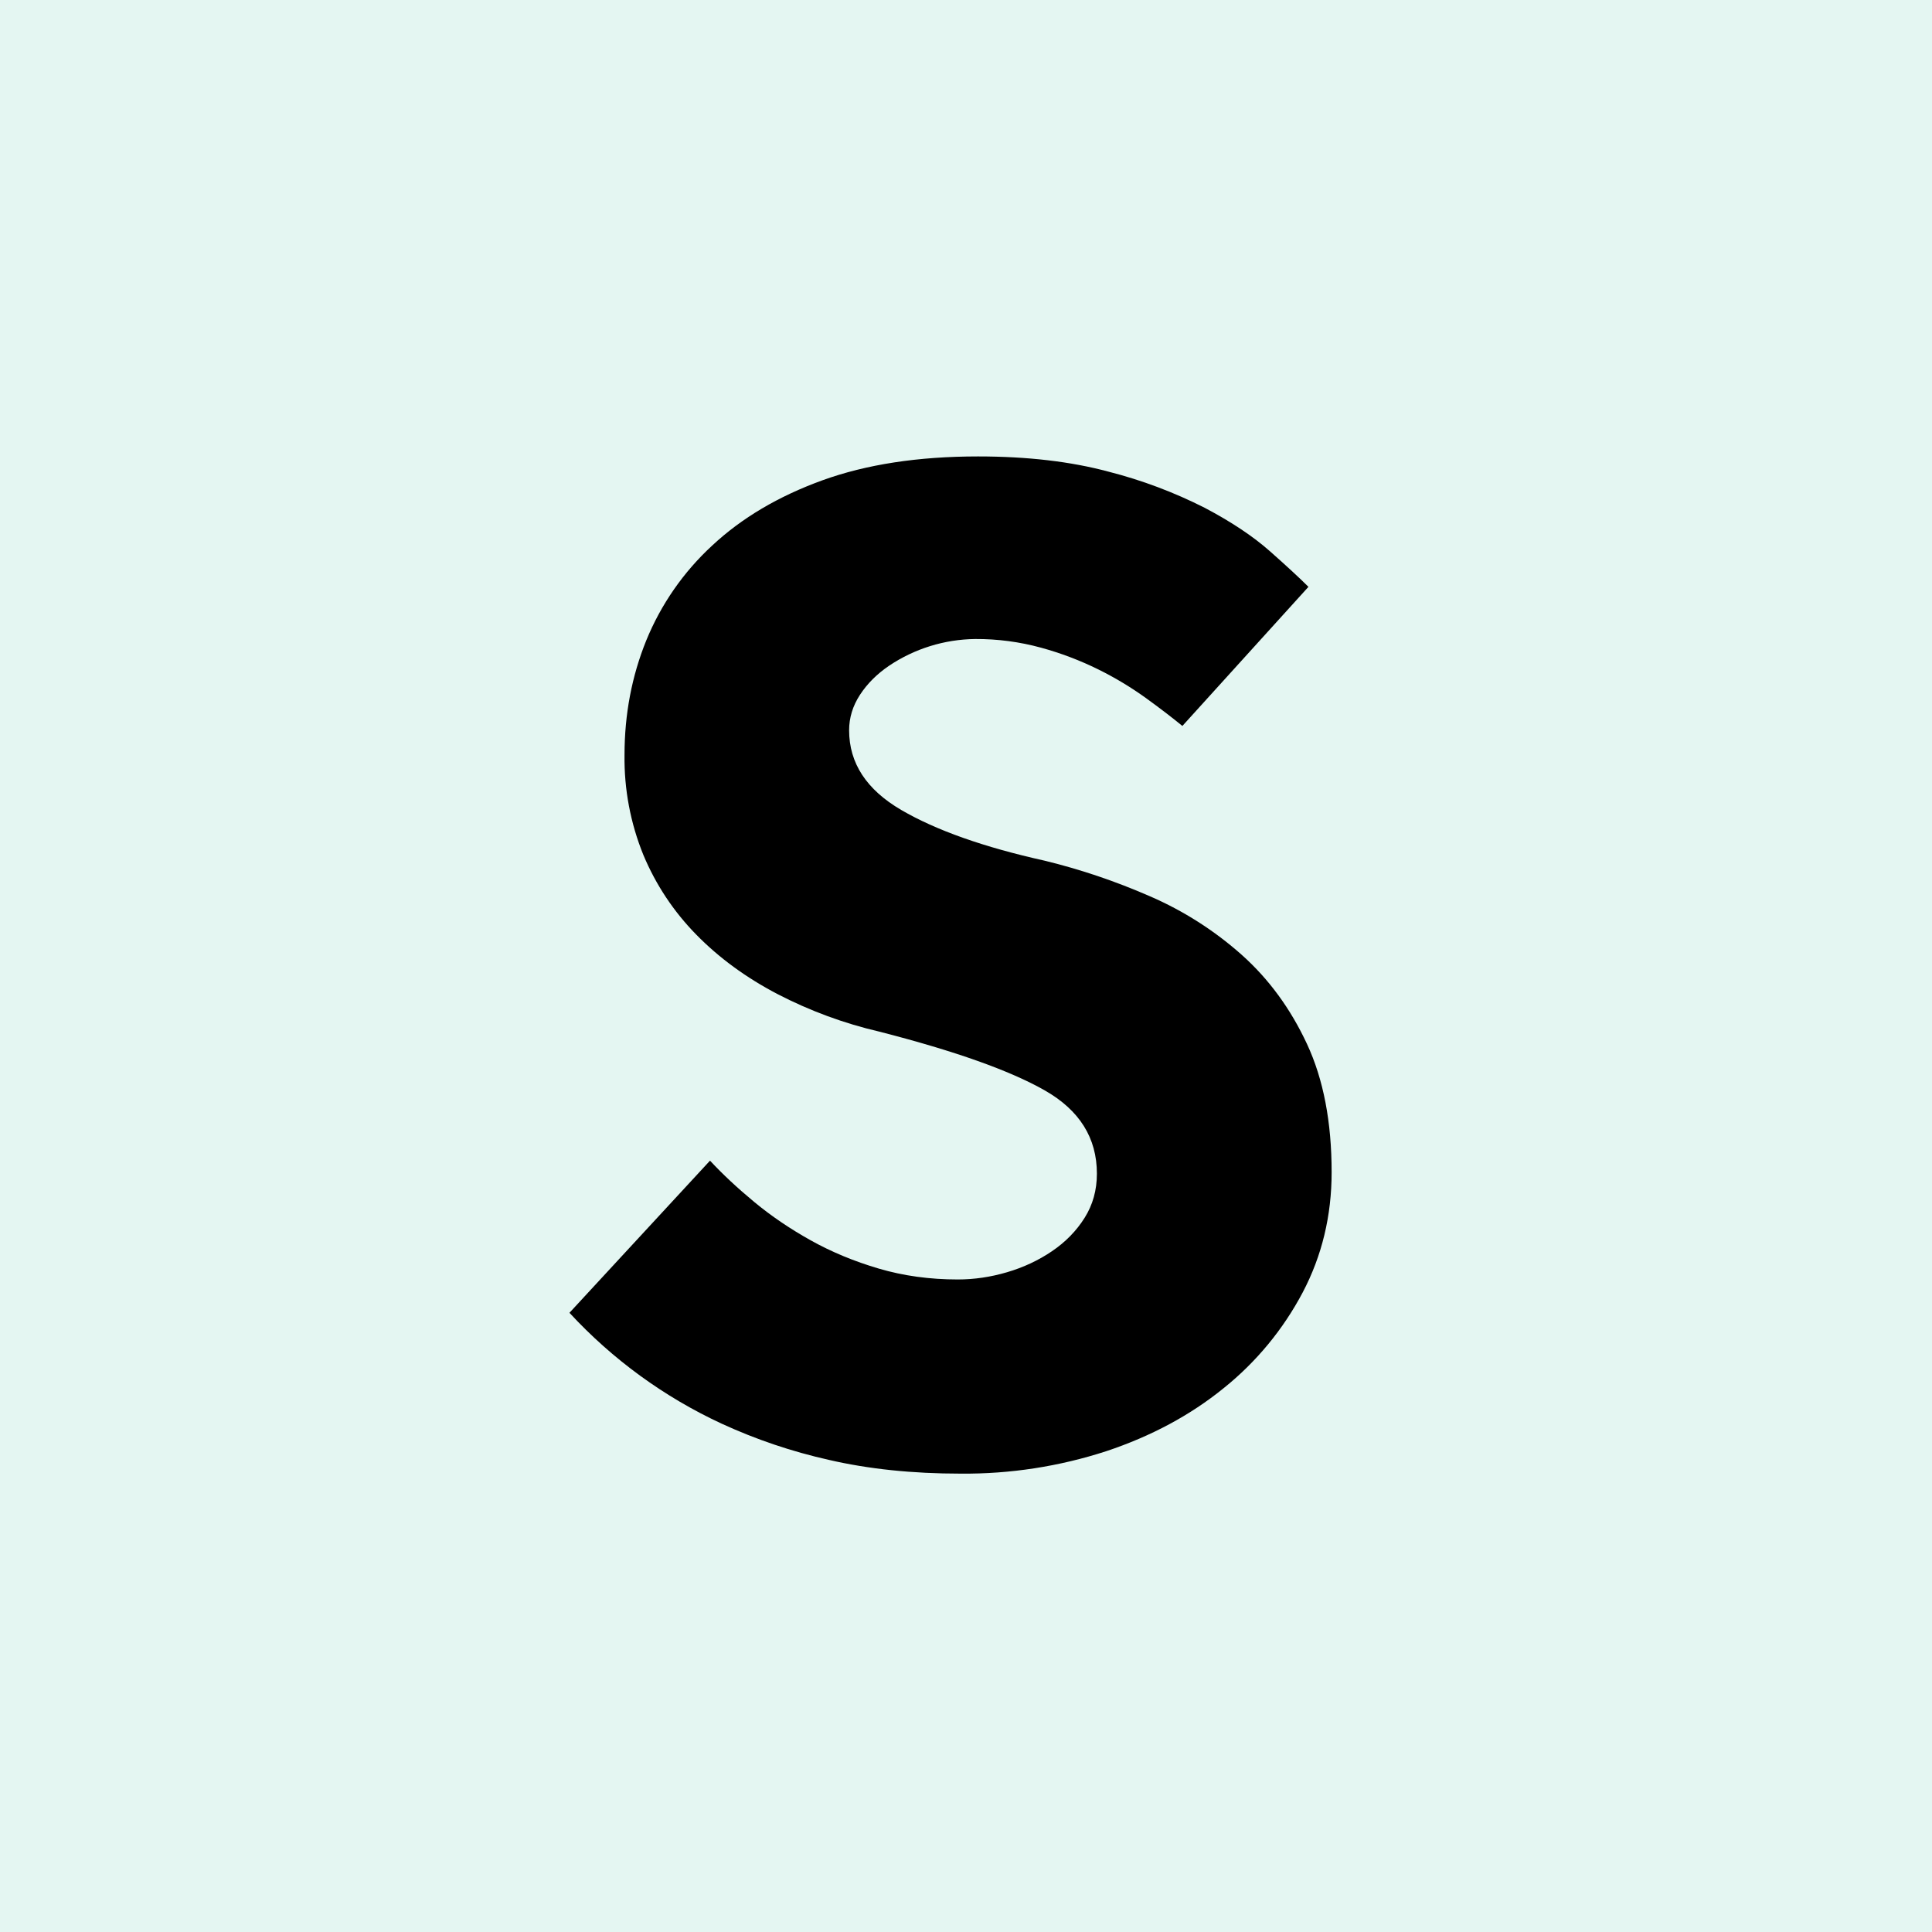
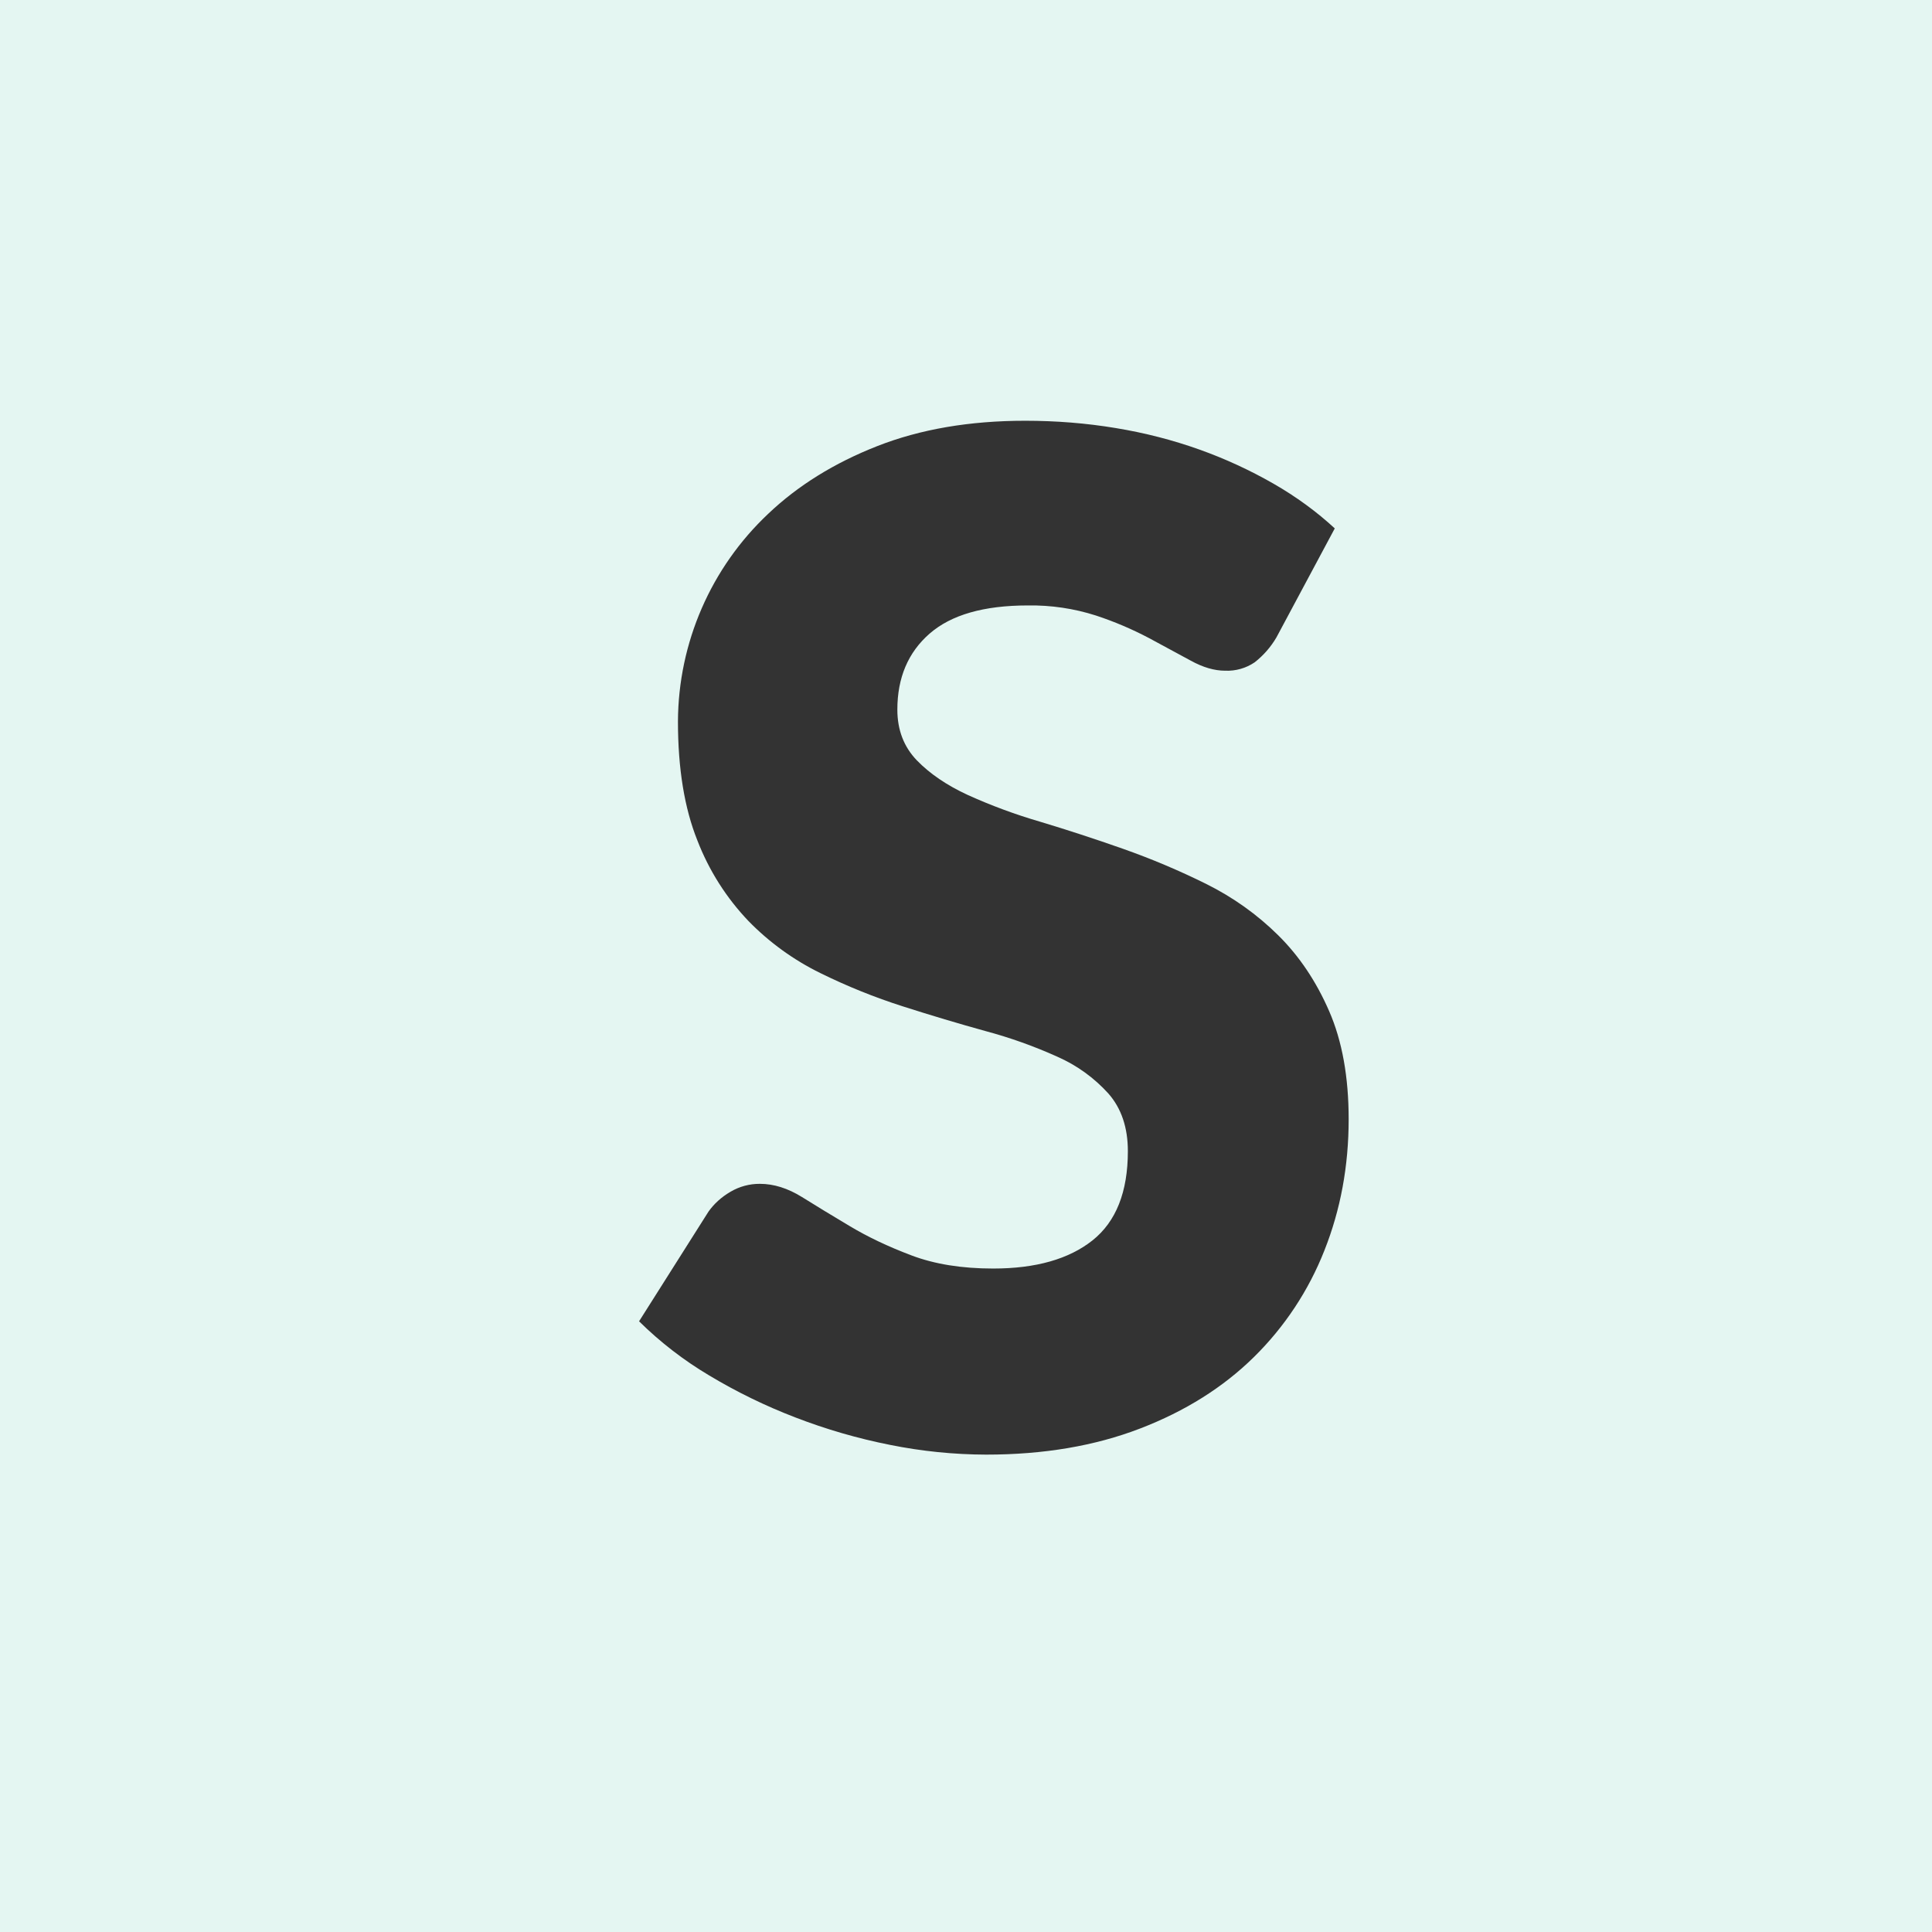
<svg xmlns="http://www.w3.org/2000/svg" width="32" height="32">
  <g fill="none" fill-rule="evenodd">
    <path fill="#E4F6F2" d="M0 0h32v32H0z" />
-     <path d="M11.76 19.224c.208.224.452.452.732.684.28.232.592.444.936.636.344.192.72.348 1.128.468.408.12.844.18 1.308.18.272 0 .544-.04.816-.12.272-.08.52-.196.744-.348.224-.152.404-.336.54-.552.136-.216.204-.46.204-.732 0-.592-.288-1.052-.864-1.38-.576-.328-1.488-.652-2.736-.972a7.228 7.228 0 0 1-1.692-.624c-.52-.272-.968-.6-1.344-.984a4.181 4.181 0 0 1-.876-1.32 4.242 4.242 0 0 1-.312-1.656c0-.672.12-1.304.36-1.896a4.394 4.394 0 0 1 1.092-1.572c.488-.456 1.096-.816 1.824-1.08.728-.264 1.588-.396 2.58-.396.816 0 1.536.084 2.16.252a7.764 7.764 0 0 1 1.596.6c.44.232.8.472 1.08.72s.492.444.636.588l-2.088 2.304c-.176-.144-.38-.3-.612-.468a5.589 5.589 0 0 0-.78-.468 5.302 5.302 0 0 0-.948-.36 4.045 4.045 0 0 0-1.092-.144 2.615 2.615 0 0 0-1.428.444c-.2.136-.36.296-.48.48s-.18.38-.18.588c0 .544.288.984.864 1.32.576.336 1.368.616 2.376.84.592.144 1.172.34 1.74.588a5.688 5.688 0 0 1 1.524.972c.448.4.808.892 1.08 1.476s.408 1.292.408 2.124c0 .72-.16 1.384-.48 1.992a5.062 5.062 0 0 1-1.308 1.584c-.552.448-1.2.796-1.944 1.044a7.582 7.582 0 0 1-2.412.372c-.8 0-1.528-.076-2.184-.228a8.893 8.893 0 0 1-1.776-.6 8.024 8.024 0 0 1-2.52-1.836l2.328-2.52z" fill="#000" />
+     <path d="M21.142 10.557a1.46 1.46 0 0 1-.362.414.81.81 0 0 1-.489.138c-.176 0-.366-.055-.569-.167l-.69-.373a5.726 5.726 0 0 0-.88-.374 3.52 3.52 0 0 0-1.127-.167c-.728 0-1.27.155-1.627.466-.356.31-.535.73-.535 1.26 0 .337.108.616.322.839.215.222.497.414.846.575a9.06 9.06 0 0 0 1.196.442c.448.135.906.284 1.374.449.468.165.926.358 1.374.58.449.223.847.507 1.196.852s.63.764.845 1.259c.215.494.322 1.09.322 1.788 0 .775-.134 1.499-.402 2.174a5.089 5.089 0 0 1-1.167 1.765c-.51.502-1.139.897-1.886 1.184-.748.288-1.597.432-2.548.432a8.165 8.165 0 0 1-1.592-.161 9.459 9.459 0 0 1-1.57-.455 9.103 9.103 0 0 1-1.426-.695 6.059 6.059 0 0 1-1.162-.897l1.15-1.817c.092-.13.213-.24.363-.328a.945.945 0 0 1 .488-.132c.23 0 .462.073.696.218.234.146.498.307.794.483.295.177.634.338 1.017.483.384.146.836.219 1.357.219.706 0 1.254-.156 1.645-.466.39-.31.586-.803.586-1.478 0-.39-.107-.709-.322-.954a2.488 2.488 0 0 0-.845-.61 7.788 7.788 0 0 0-1.19-.425c-.445-.123-.9-.259-1.369-.409-.467-.149-.923-.333-1.368-.552a4.319 4.319 0 0 1-1.19-.862 4.036 4.036 0 0 1-.846-1.334c-.214-.533-.322-1.19-.322-1.972a4.75 4.75 0 0 1 1.495-3.439c.491-.467 1.093-.841 1.806-1.121.713-.28 1.53-.42 2.45-.42.513 0 1.013.04 1.5.121.487.08.949.2 1.386.356a7.61 7.61 0 0 1 1.225.564c.38.218.718.466 1.017.742l-.966 1.805z" fill="#333" />
  </g>
</svg>
